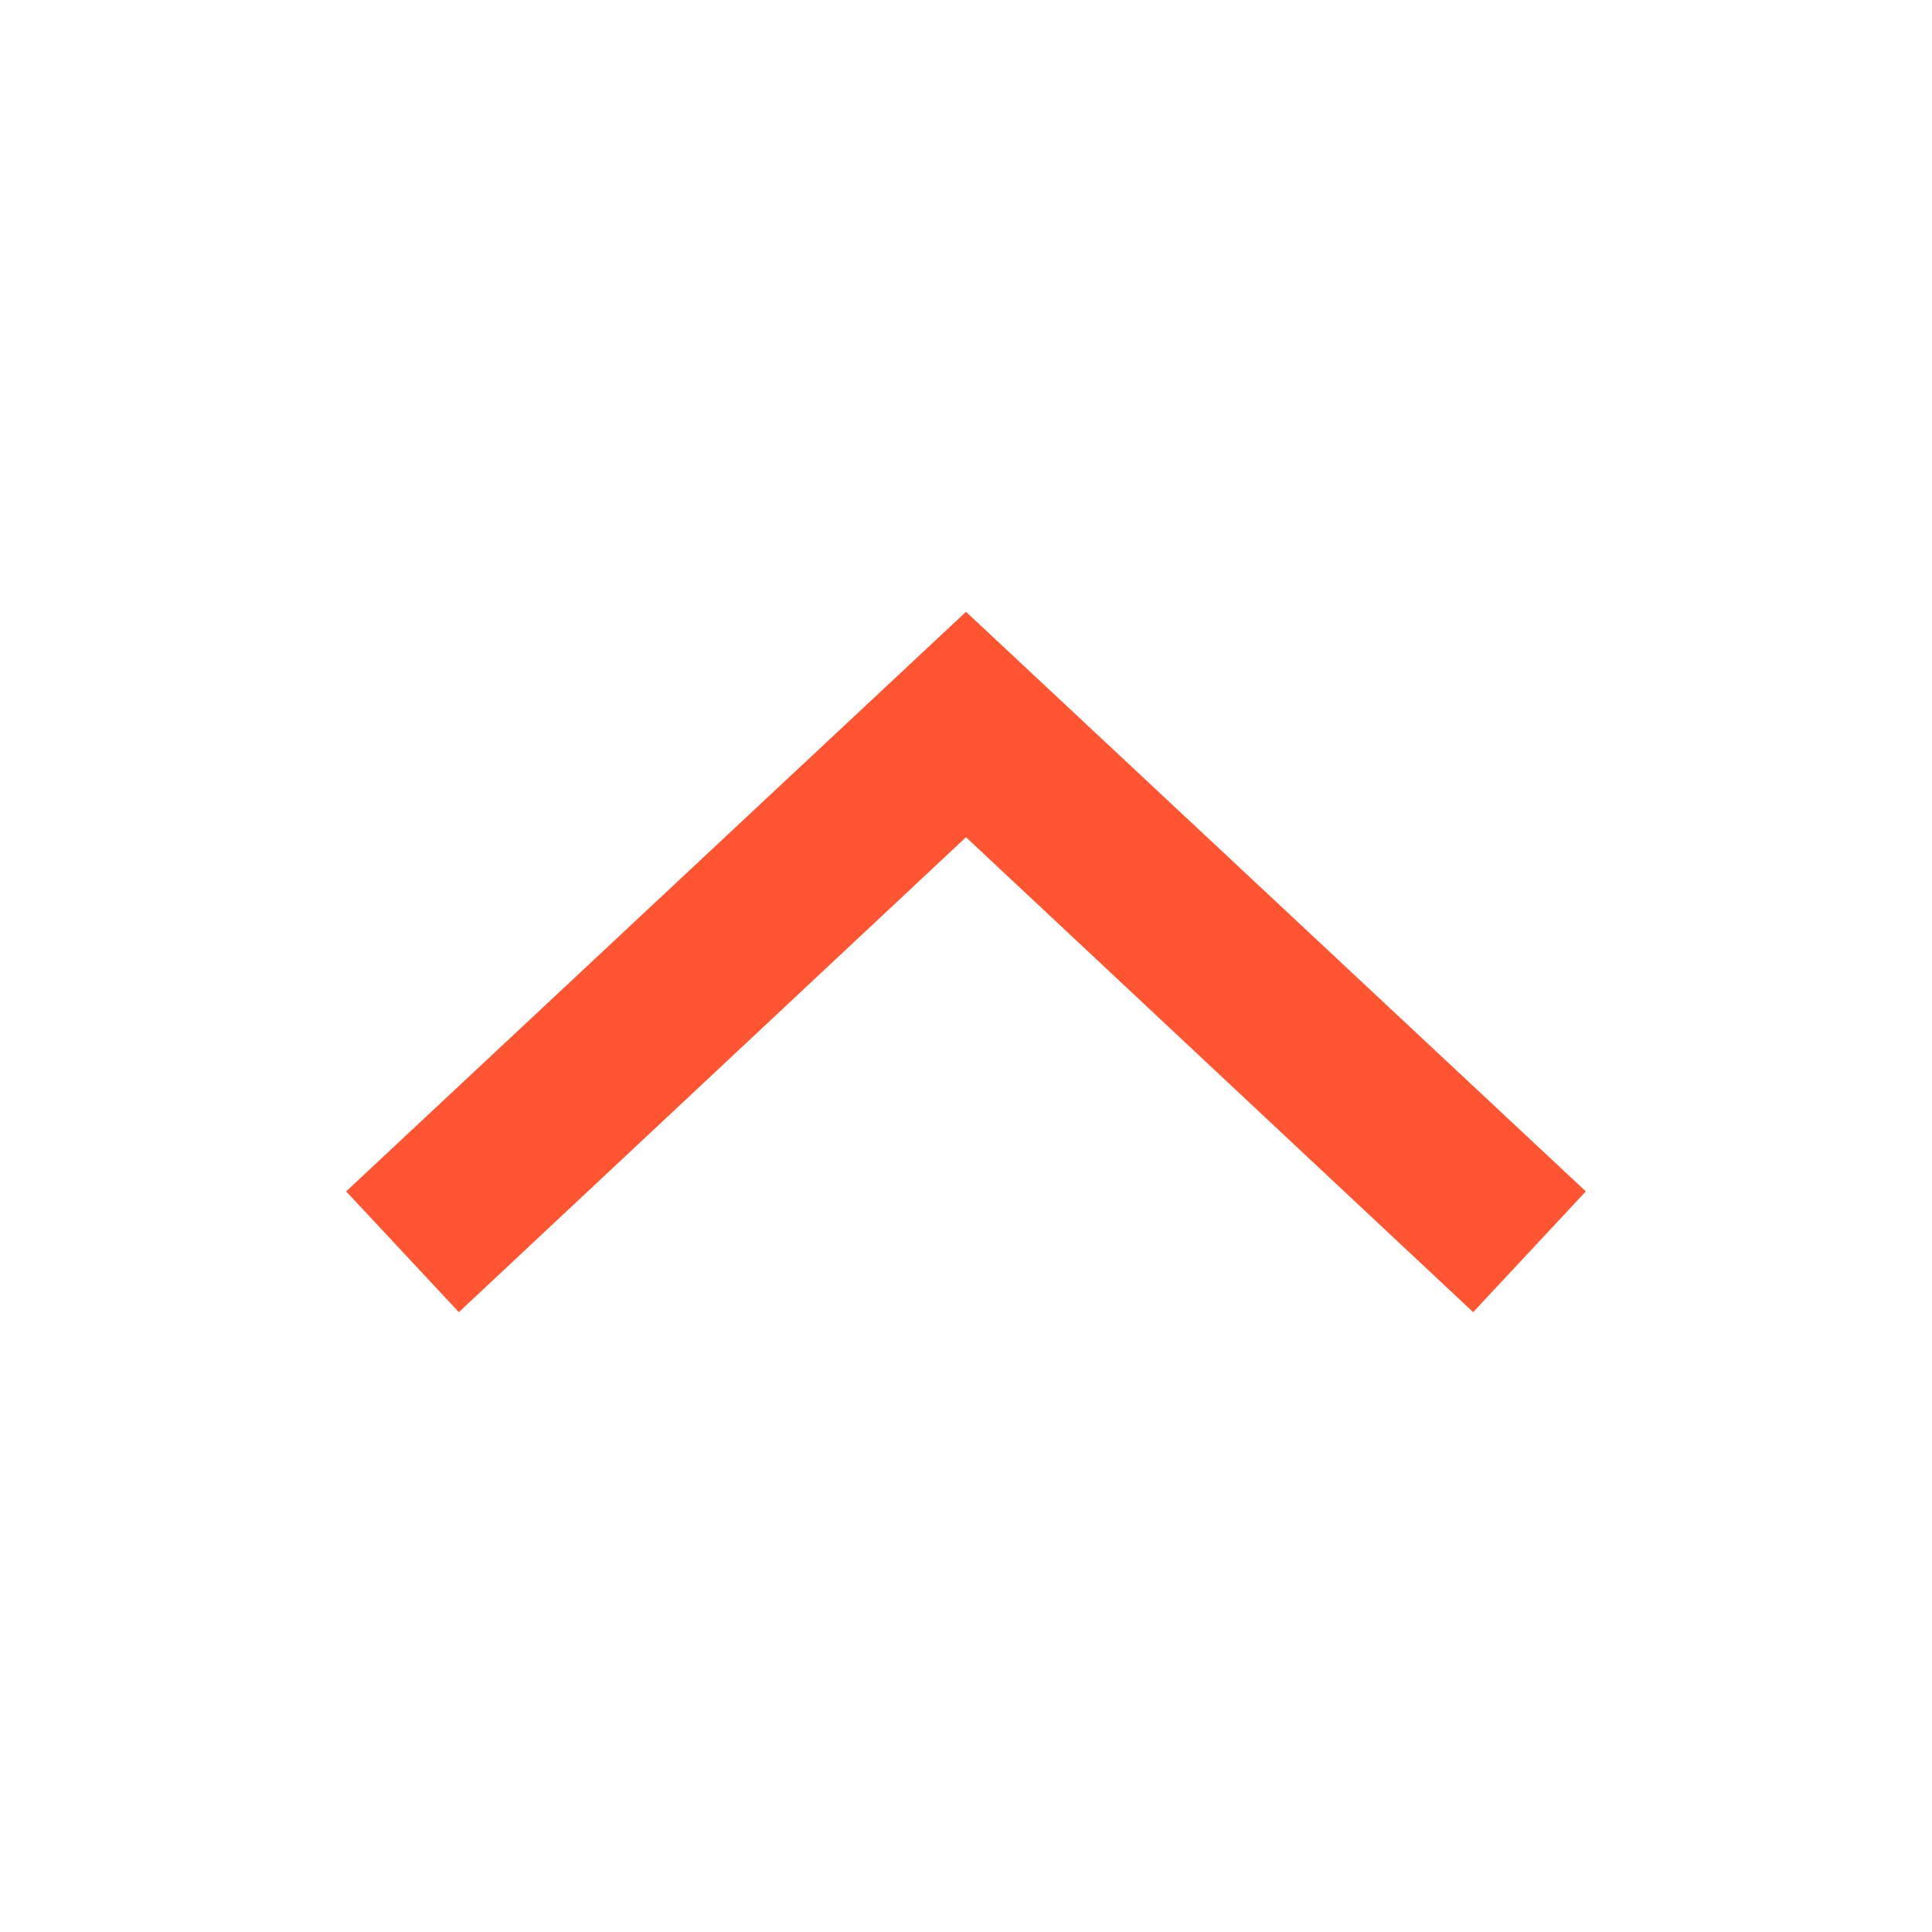
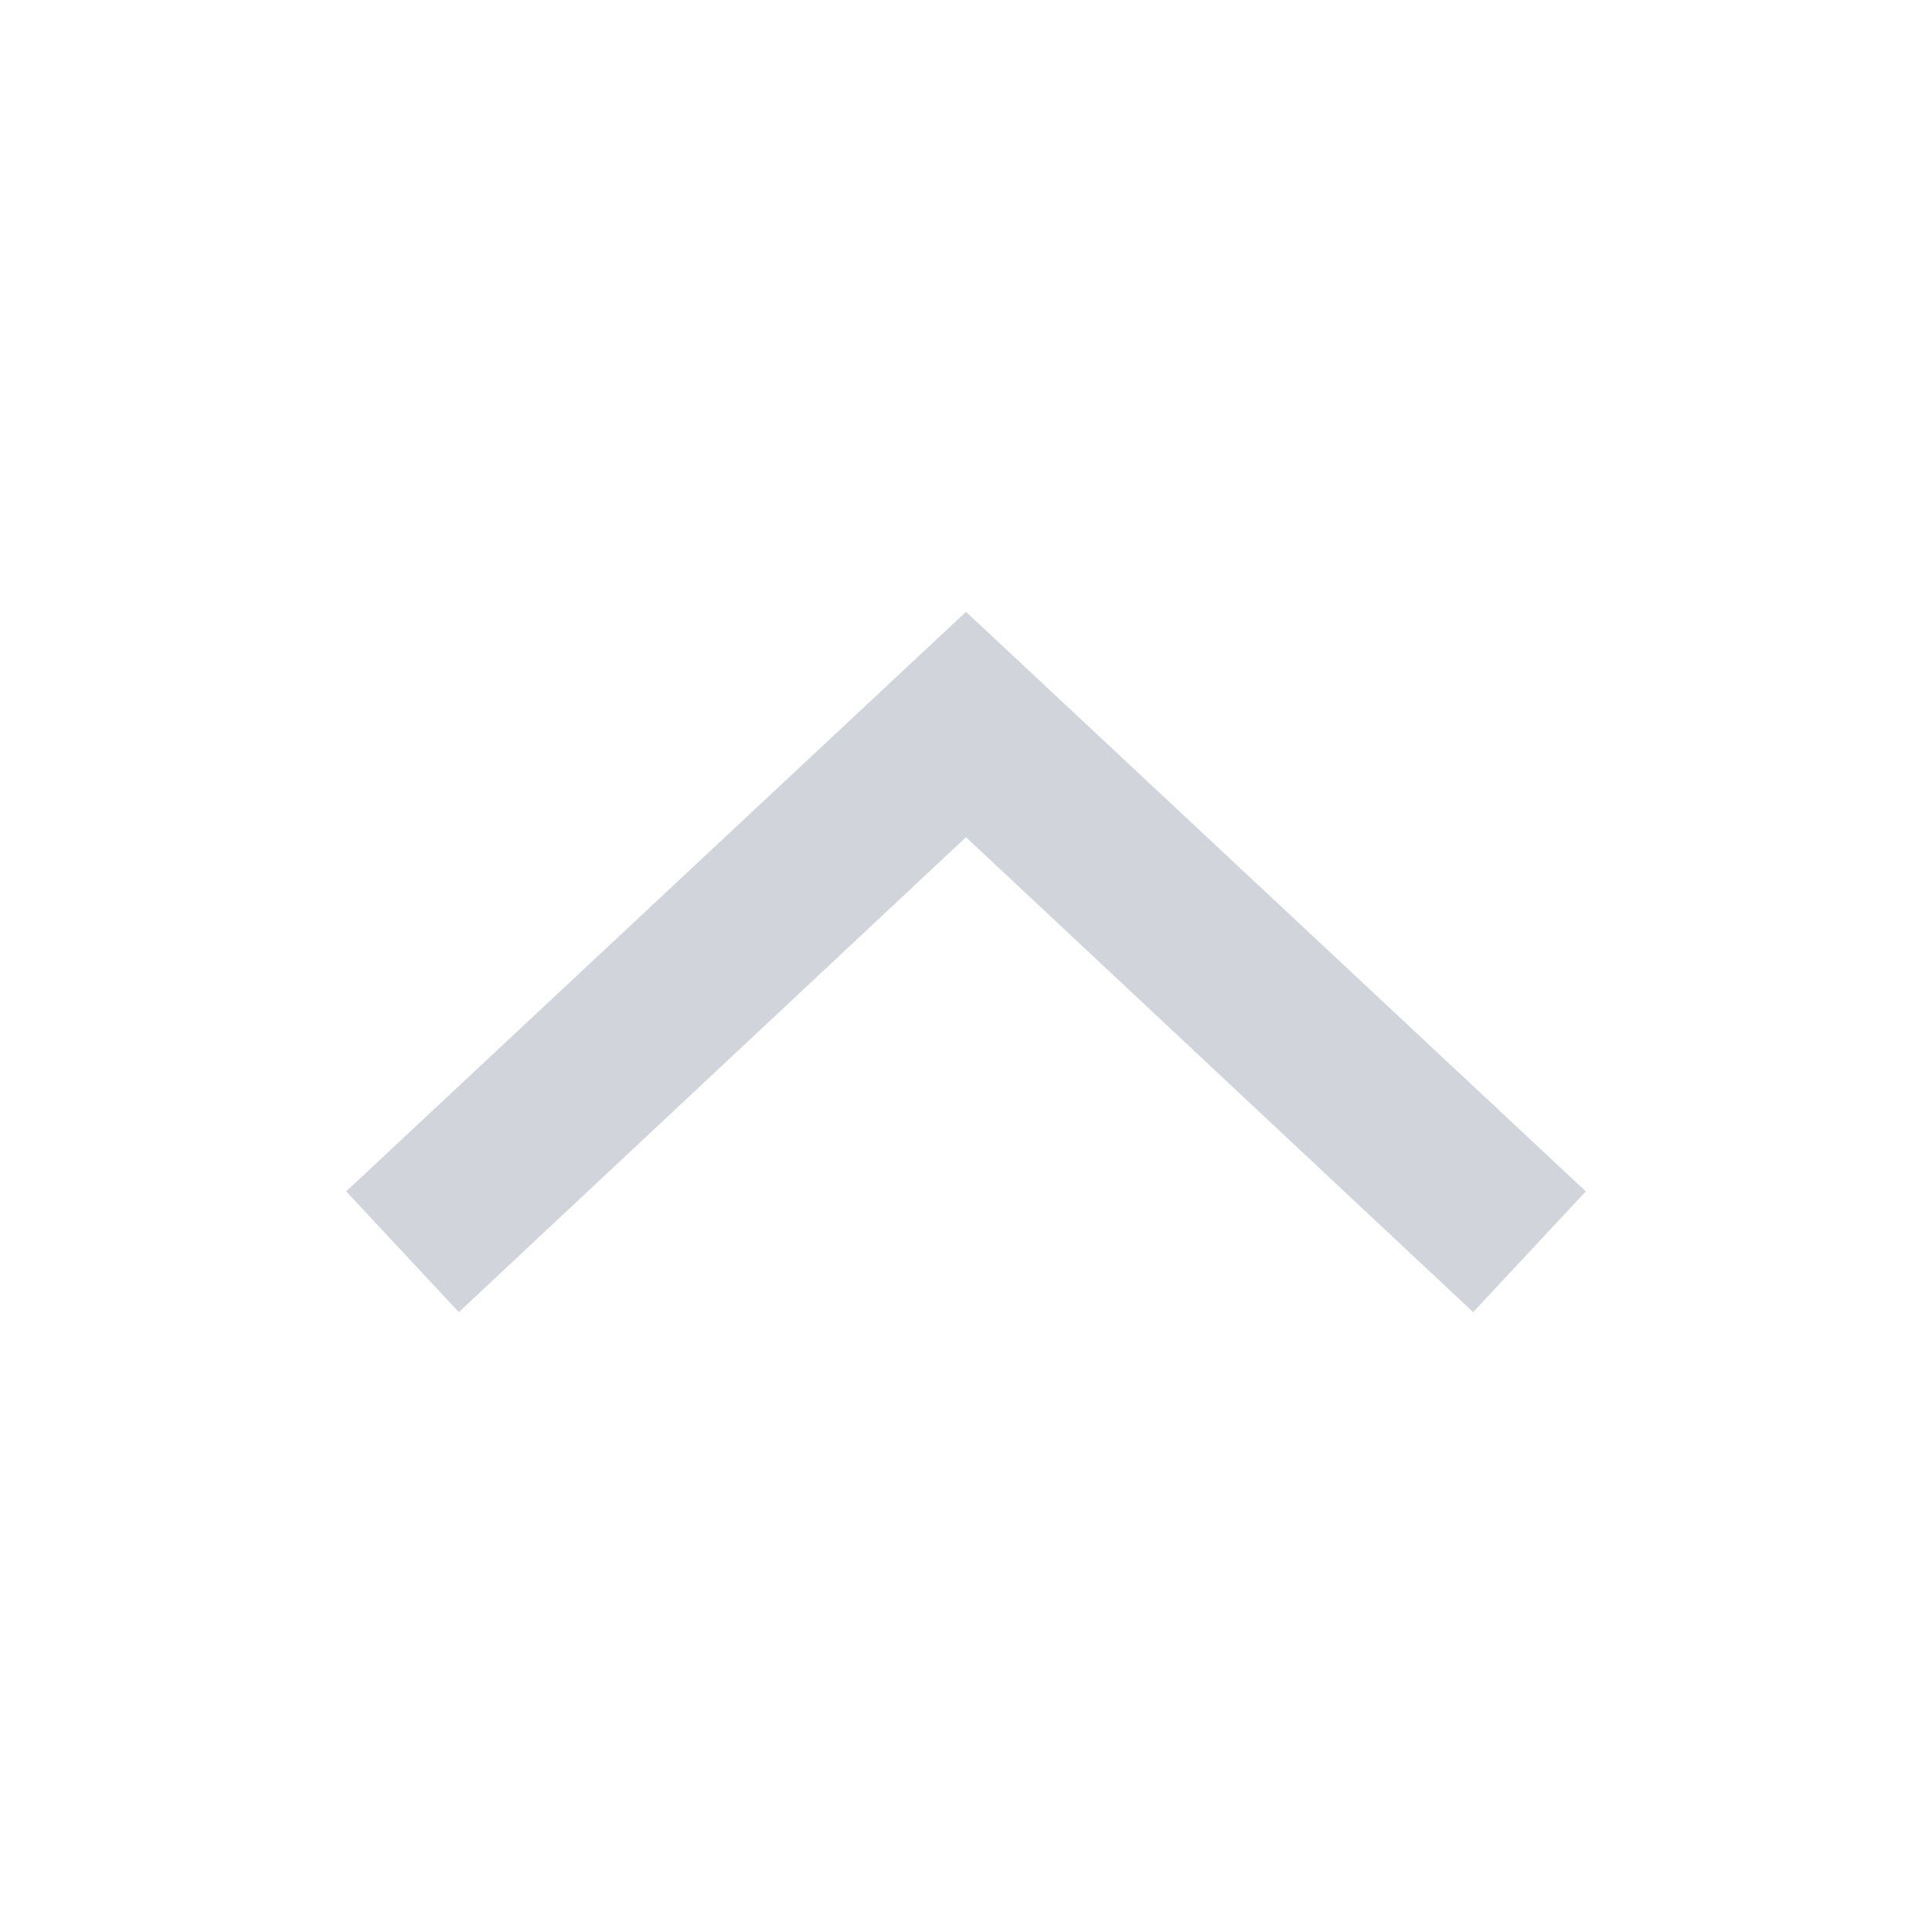
<svg xmlns="http://www.w3.org/2000/svg" version="1.1" id="Layer_1" x="0px" y="0px" viewBox="0 0 24 24" style="enable-background:new 0 0 24 24;" xml:space="preserve">
  <style type="text/css">
- 	.st0{fill:#FF5533;}
+ 	.st0{fill:#D1D5DB;}
	.st1{fill:none;}
</style>
  <g id="ic_arrow_drop_up" transform="rotate(180 12 12)">
    <g id="Group_8822">
      <path id="Path_18879" class="st0" d="M12,16.4L4.3,9.2l1.4-1.5l6.3,5.9l6.3-5.9l1.4,1.5L12,16.4z" />
    </g>
    <path id="Rectangle_4407" class="st1" d="M0,0h24v24H0V0z" />
  </g>
</svg>
